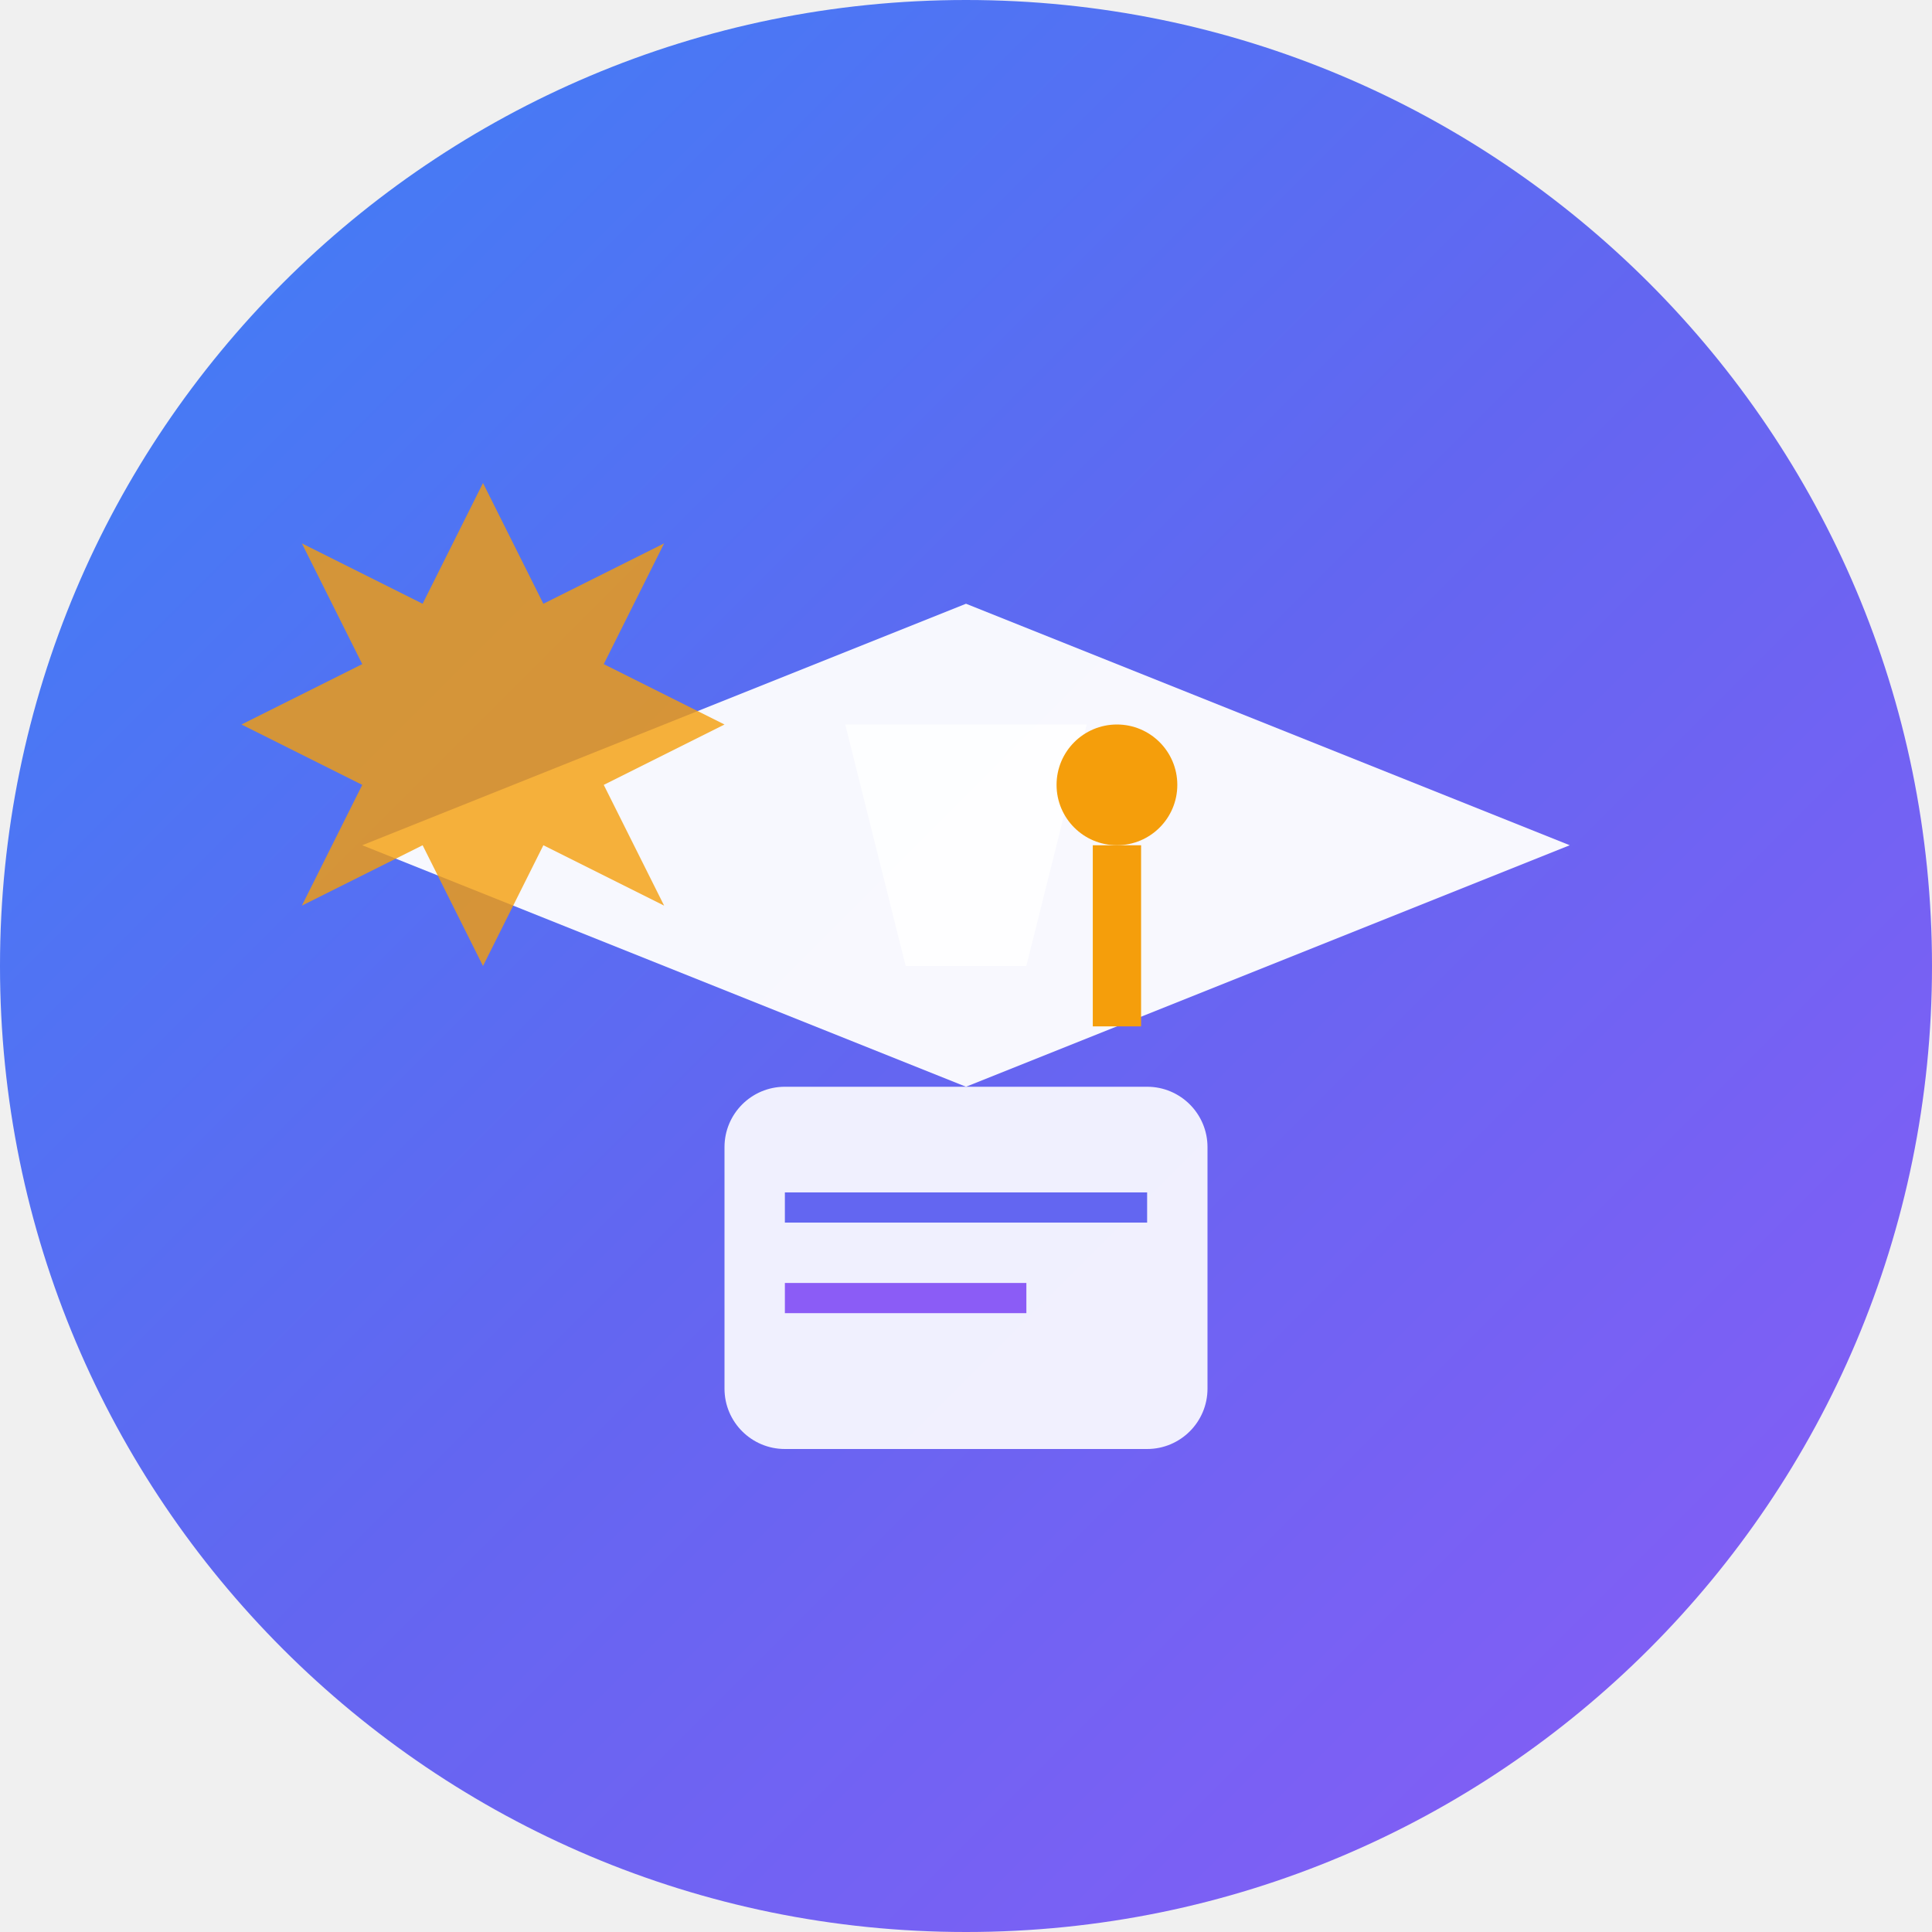
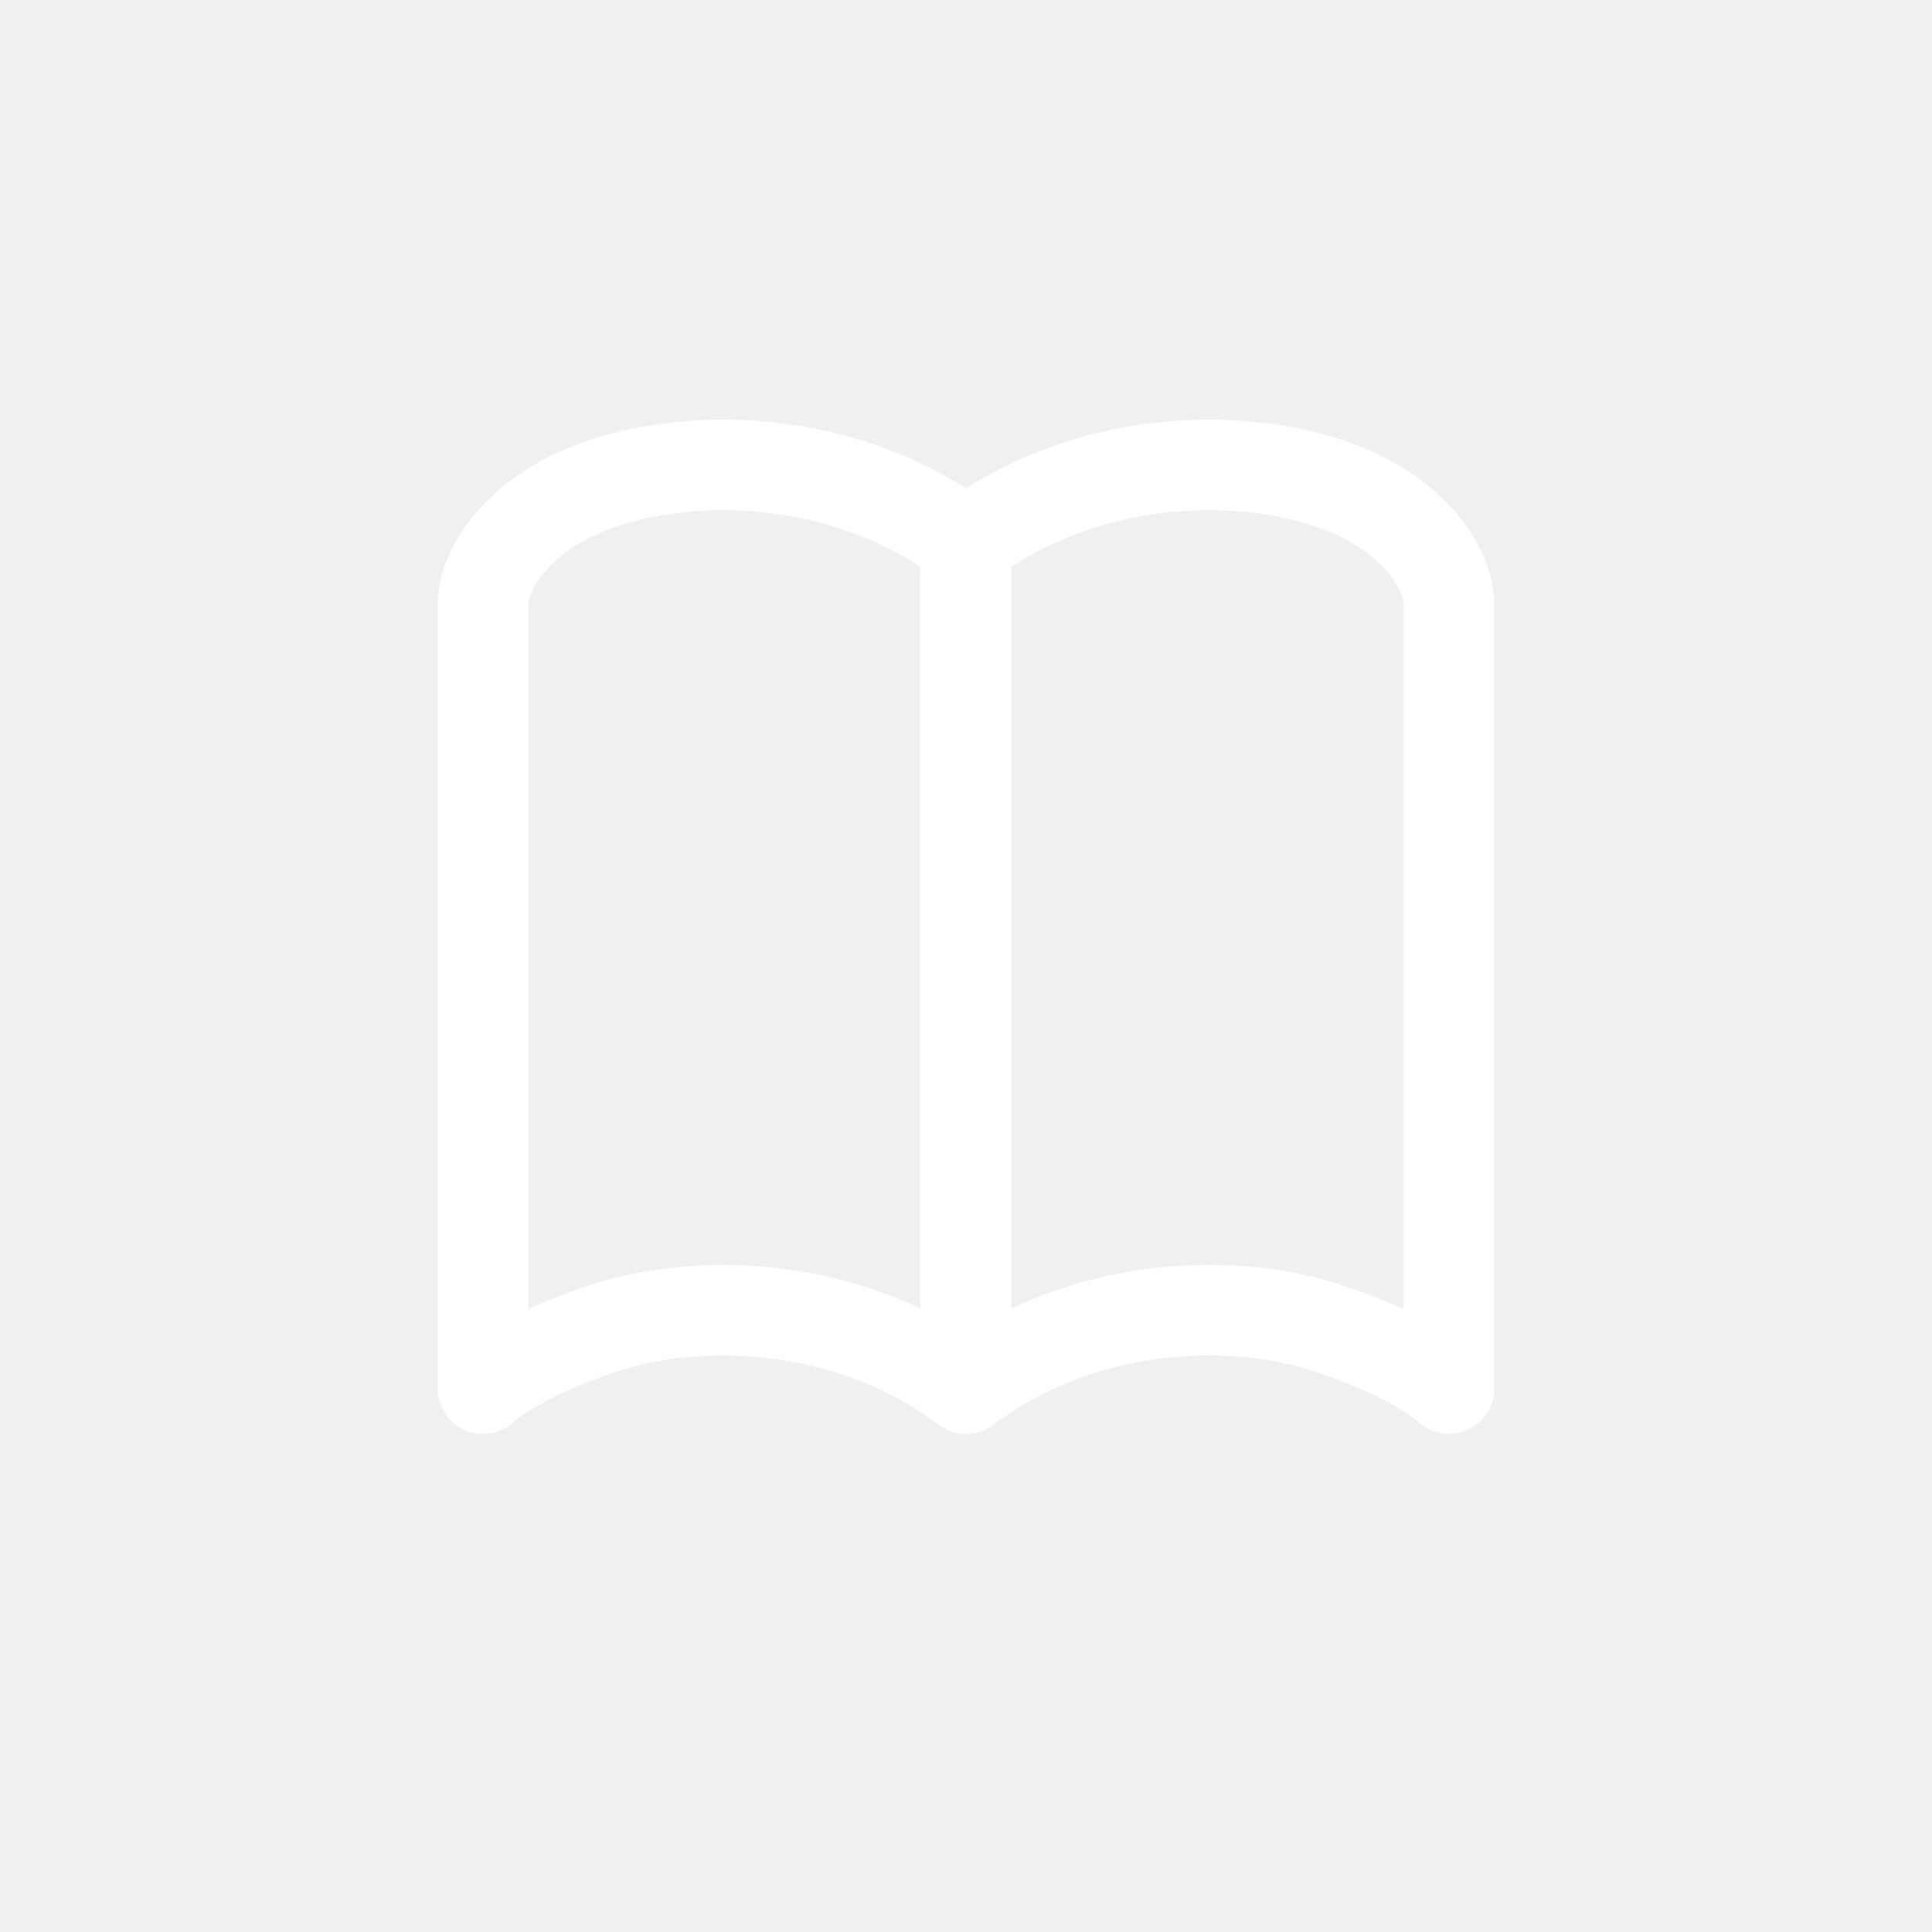
<svg xmlns="http://www.w3.org/2000/svg" width="32" height="32" viewBox="0 0 32 32" fill="none">
-   <circle cx="16" cy="16" r="16" fill="url(#warmGradient)" />
-   <path d="M6 14L16 10L26 14L16 18L6 14Z" fill="white" fill-opacity="0.95" />
-   <path d="M14 12L18 12L17 16L15 16L14 12Z" fill="white" fill-opacity="0.8" />
-   <circle cx="18.5" cy="13" r="1" fill="#F59E0B" />
-   <path d="M18.5 14L18.5 17" stroke="#F59E0B" stroke-width="0.8" />
-   <rect x="12" y="18" width="8" height="6" rx="1" fill="white" fill-opacity="0.9" />
-   <path d="M13 20H19" stroke="#6366F1" stroke-width="0.5" />
-   <path d="M13 21.5H17" stroke="#8B5CF6" stroke-width="0.5" />
-   <path d="M8 8L9 10L11 9L10 11L12 12L10 13L11 15L9 14L8 16L7 14L5 15L6 13L4 12L6 11L5 9L7 10L8 8Z" fill="#F59E0B" fill-opacity="0.8" />
-   <defs>
-     <linearGradient id="warmGradient" x1="0%" y1="0%" x2="100%" y2="100%">
-       <stop offset="0%" style="stop-color:#3B82F6;stop-opacity:1" />
-       <stop offset="50%" style="stop-color:#6366F1;stop-opacity:1" />
-       <stop offset="100%" style="stop-color:#8B5CF6;stop-opacity:1" />
-     </linearGradient>
-   </defs>
+   <rect x="2" y="2" width="28" height="28" rx="6" fill="oklch(0.55 0.22 253)" />
+   <g stroke="white" stroke-width="1.5" stroke-linecap="round" stroke-linejoin="round" fill="none">
+     <path d="M8 22V10c0-.5.5-1.5 2-2 1.5-.5 4-.5 6 1v14c-2-1.5-4.5-1.5-6-1-1.5.5-2 1-2 1z" />
+     <path d="M24 22V10c0-.5-.5-1.5-2-2-1.5-.5-4-.5-6 1v14c2-1.5 4.5-1.5 6-1 1.5.5 2 1 2 1z" />
+   </g>
</svg>
